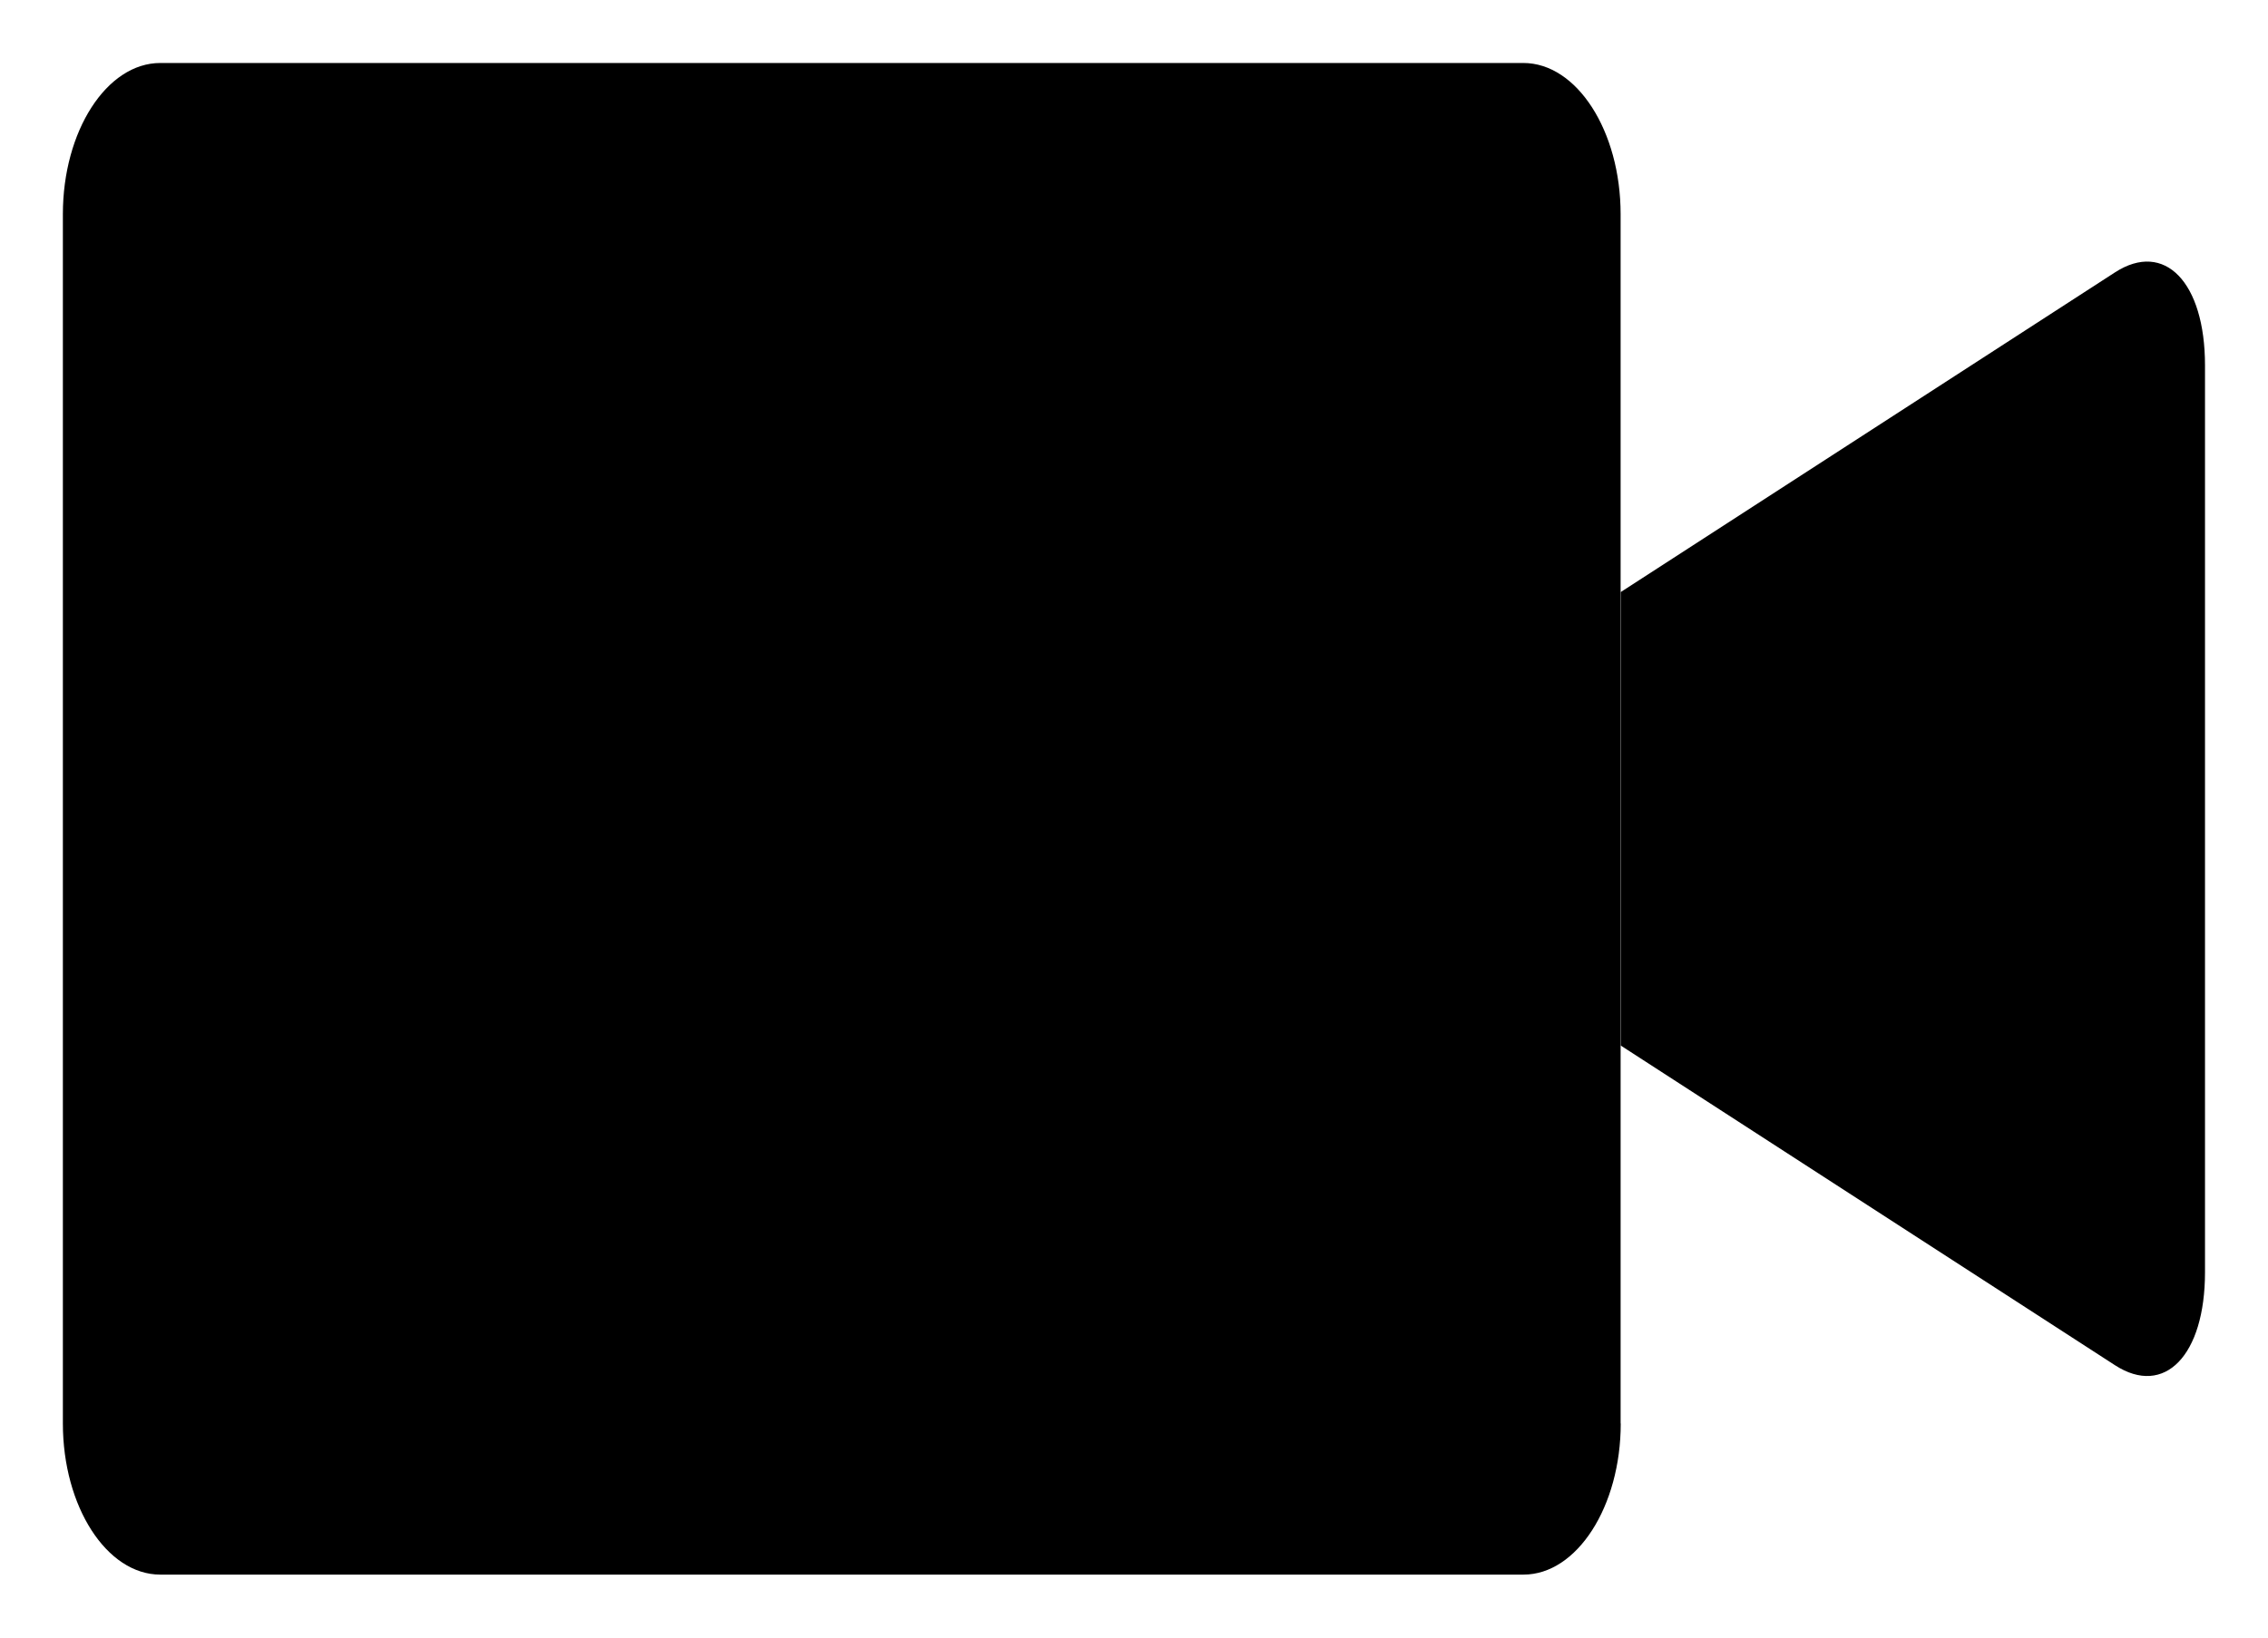
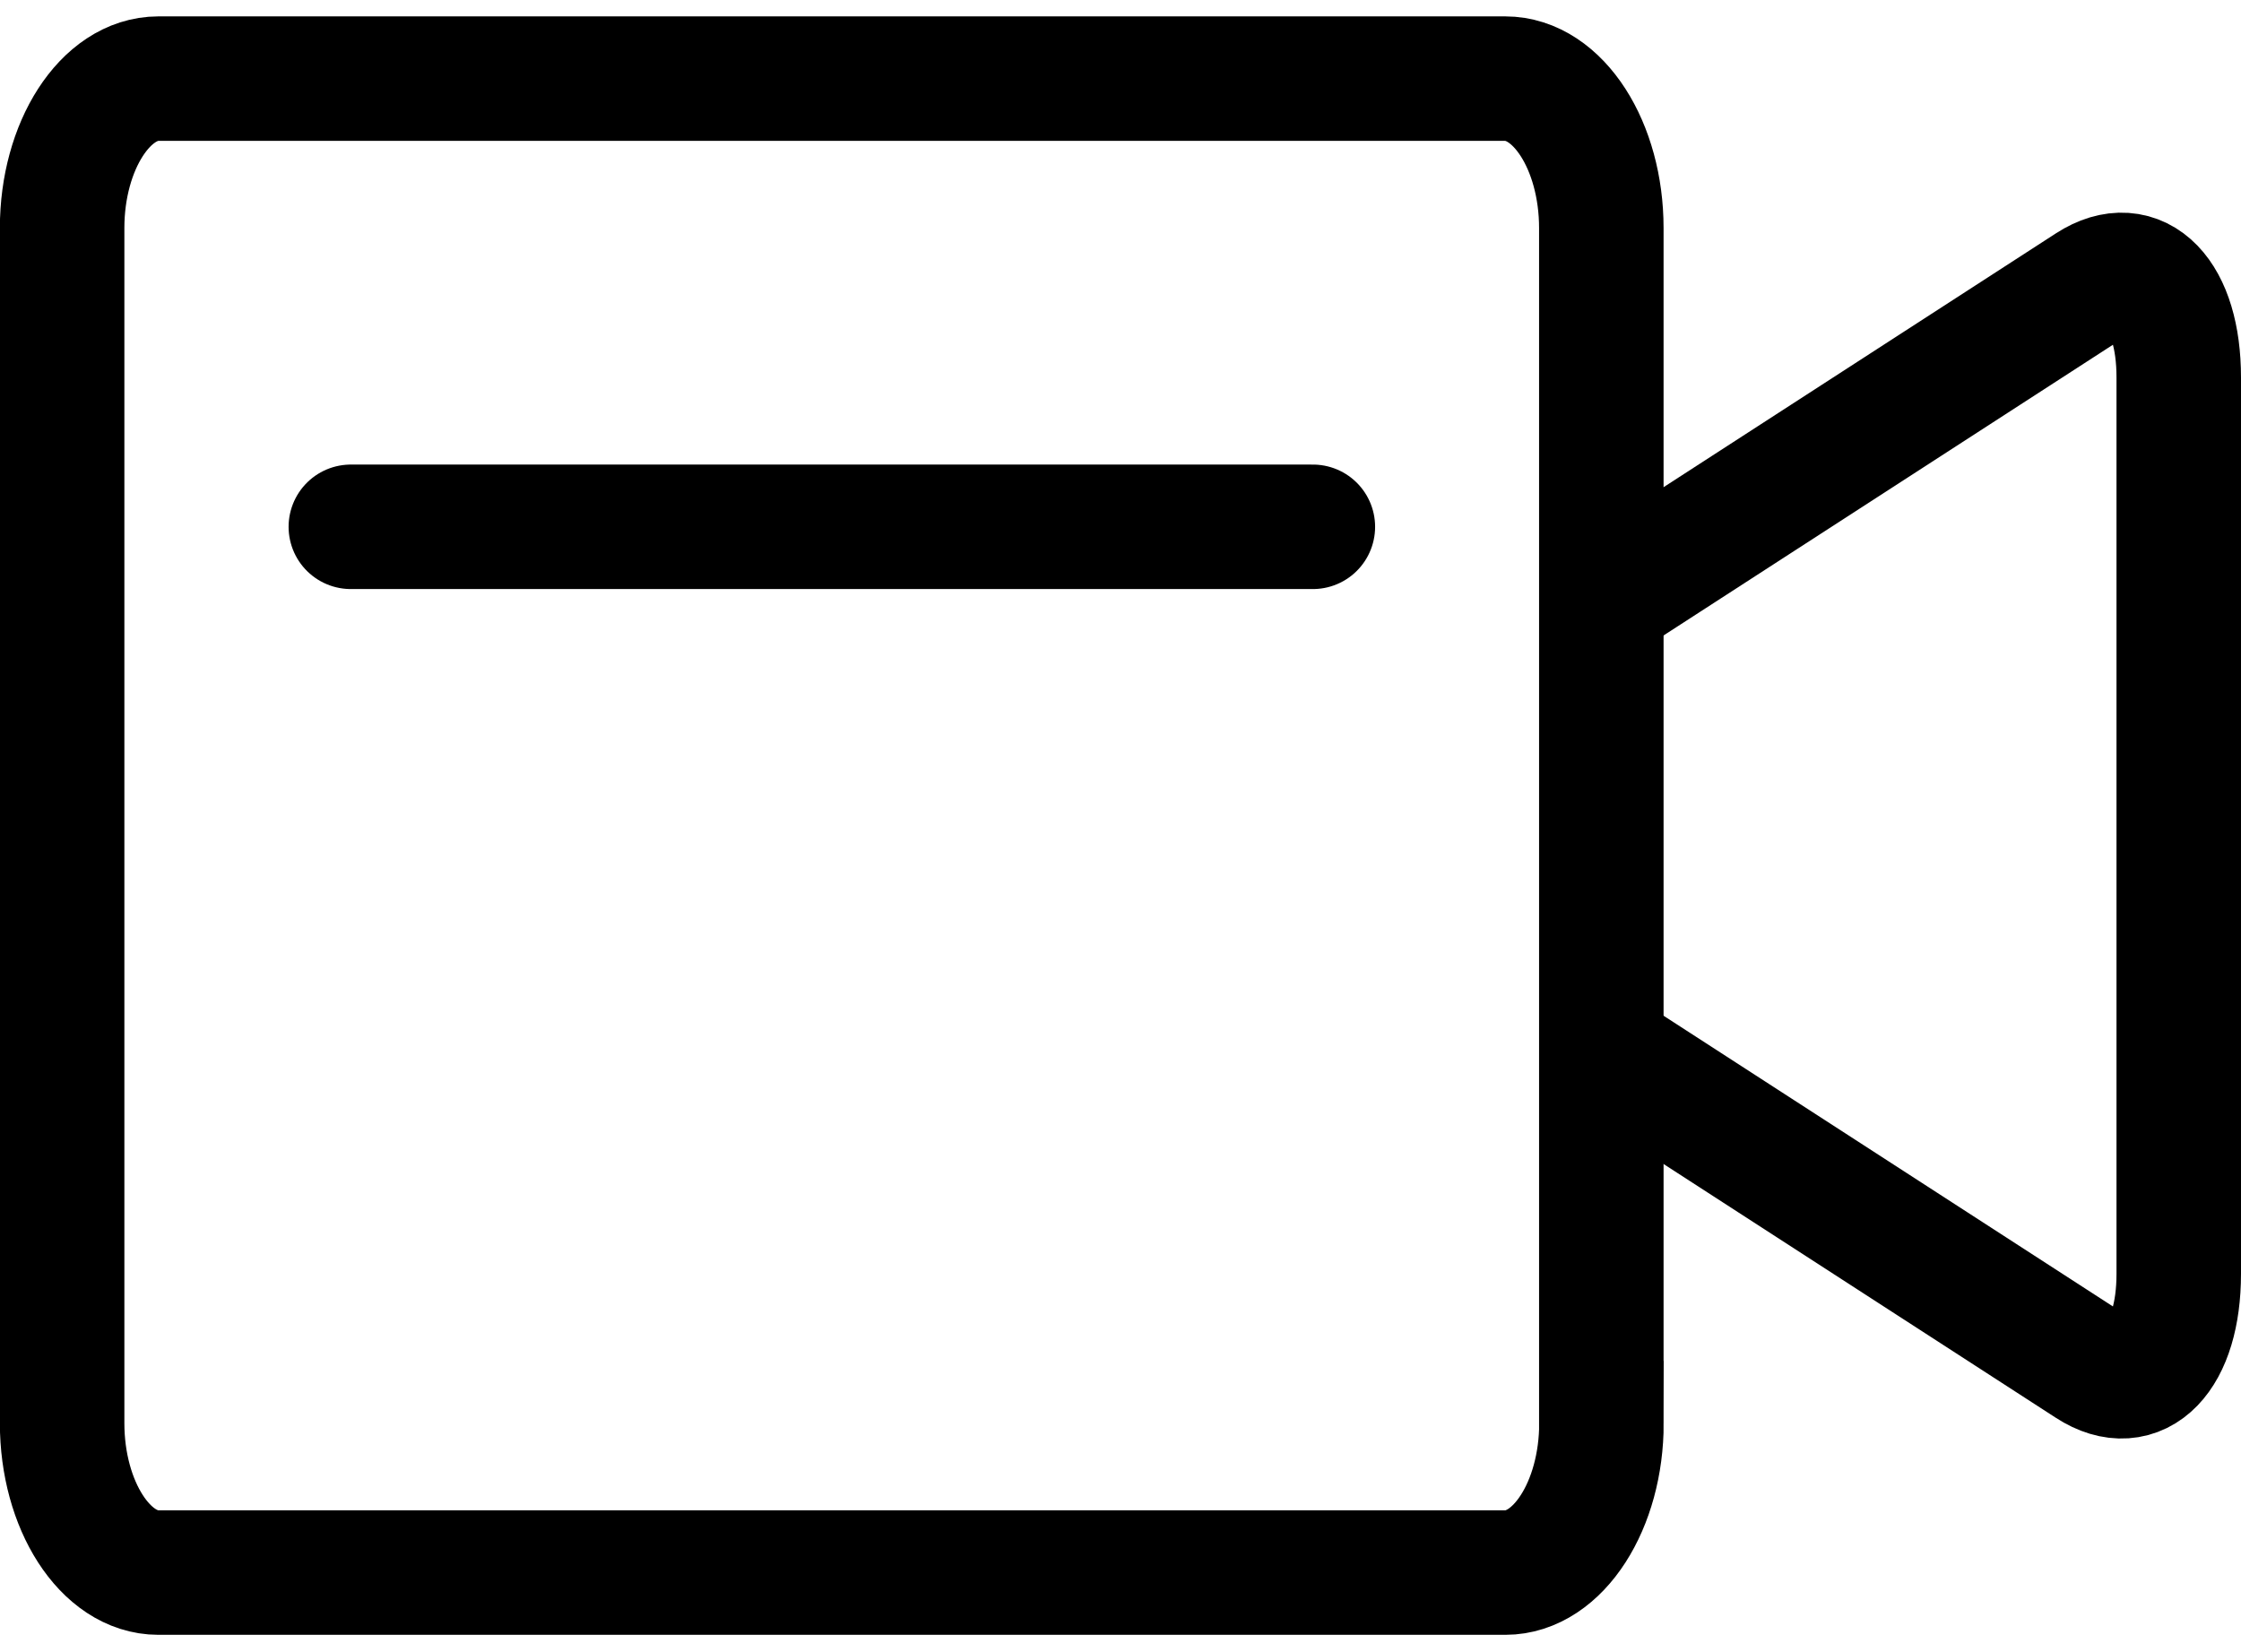
- <svg xmlns="http://www.w3.org/2000/svg" xmlns:xlink="http://www.w3.org/1999/xlink" version="1.1" id="Layer_1" x="0px" y="0px" width="18px" height="13px" viewBox="0 0 18 13" enable-background="new 0 0 18 13" xml:space="preserve">
-   <g>
-     <defs>
-       <rect id="SVGID_1_" width="18" height="13" />
-     </defs>
-     <clipPath id="SVGID_2_">
-       <use xlink:href="#SVGID_1_" overflow="visible" />
-     </clipPath>
-     <path clip-path="url(#SVGID_2_)" stroke-miterlimit="10" d="M12.863,11.3c0,0.66-0.348,1.2-0.772,1.2   H1.272c-0.425,0-0.773-0.54-0.773-1.2V1.7c0-0.66,0.348-1.2,0.773-1.2h10.818c0.425,0,0.772,0.54,0.772,1.2V11.3z" />
-     <line clip-path="url(#SVGID_2_)" stroke-linecap="round" stroke-miterlimit="10" x1="2.818" y1="4.1" x2="10.545" y2="4.1" />
-     <path clip-path="url(#SVGID_2_)" stroke-linecap="round" stroke-linejoin="round" stroke-miterlimit="10" d="   M12.863,8.3l3.923,2.538C17.179,11.092,17.5,10.76,17.5,10.1V2.9c0-0.66-0.321-0.992-0.714-0.738L12.863,4.7" />
+ <svg xmlns="http://www.w3.org/2000/svg" version="1.1" id="Layer_1" x="0px" y="0px" width="19px" height="14px" viewBox="0 0 18 13" xml:space="preserve">
+   <g stroke="currentColor" fill="none">
+     <path stroke-miterlimit="10" d="M12.863,11.3c0,0.66-0.348,1.2-0.772,1.2   H1.272c-0.425,0-0.773-0.54-0.773-1.2V1.7c0-0.66,0.348-1.2,0.773-1.2h10.818c0.425,0,0.772,0.54,0.772,1.2V11.3z" />
+     <line stroke-linecap="round" stroke-miterlimit="10" x1="2.818" y1="4.1" x2="10.545" y2="4.1" />
+     <path stroke-linecap="round" stroke-linejoin="round" stroke-miterlimit="10" d="   M12.863,8.3l3.923,2.538C17.179,11.092,17.5,10.76,17.5,10.1V2.9c0-0.66-0.321-0.992-0.714-0.738L12.863,4.7" />
  </g>
</svg>
